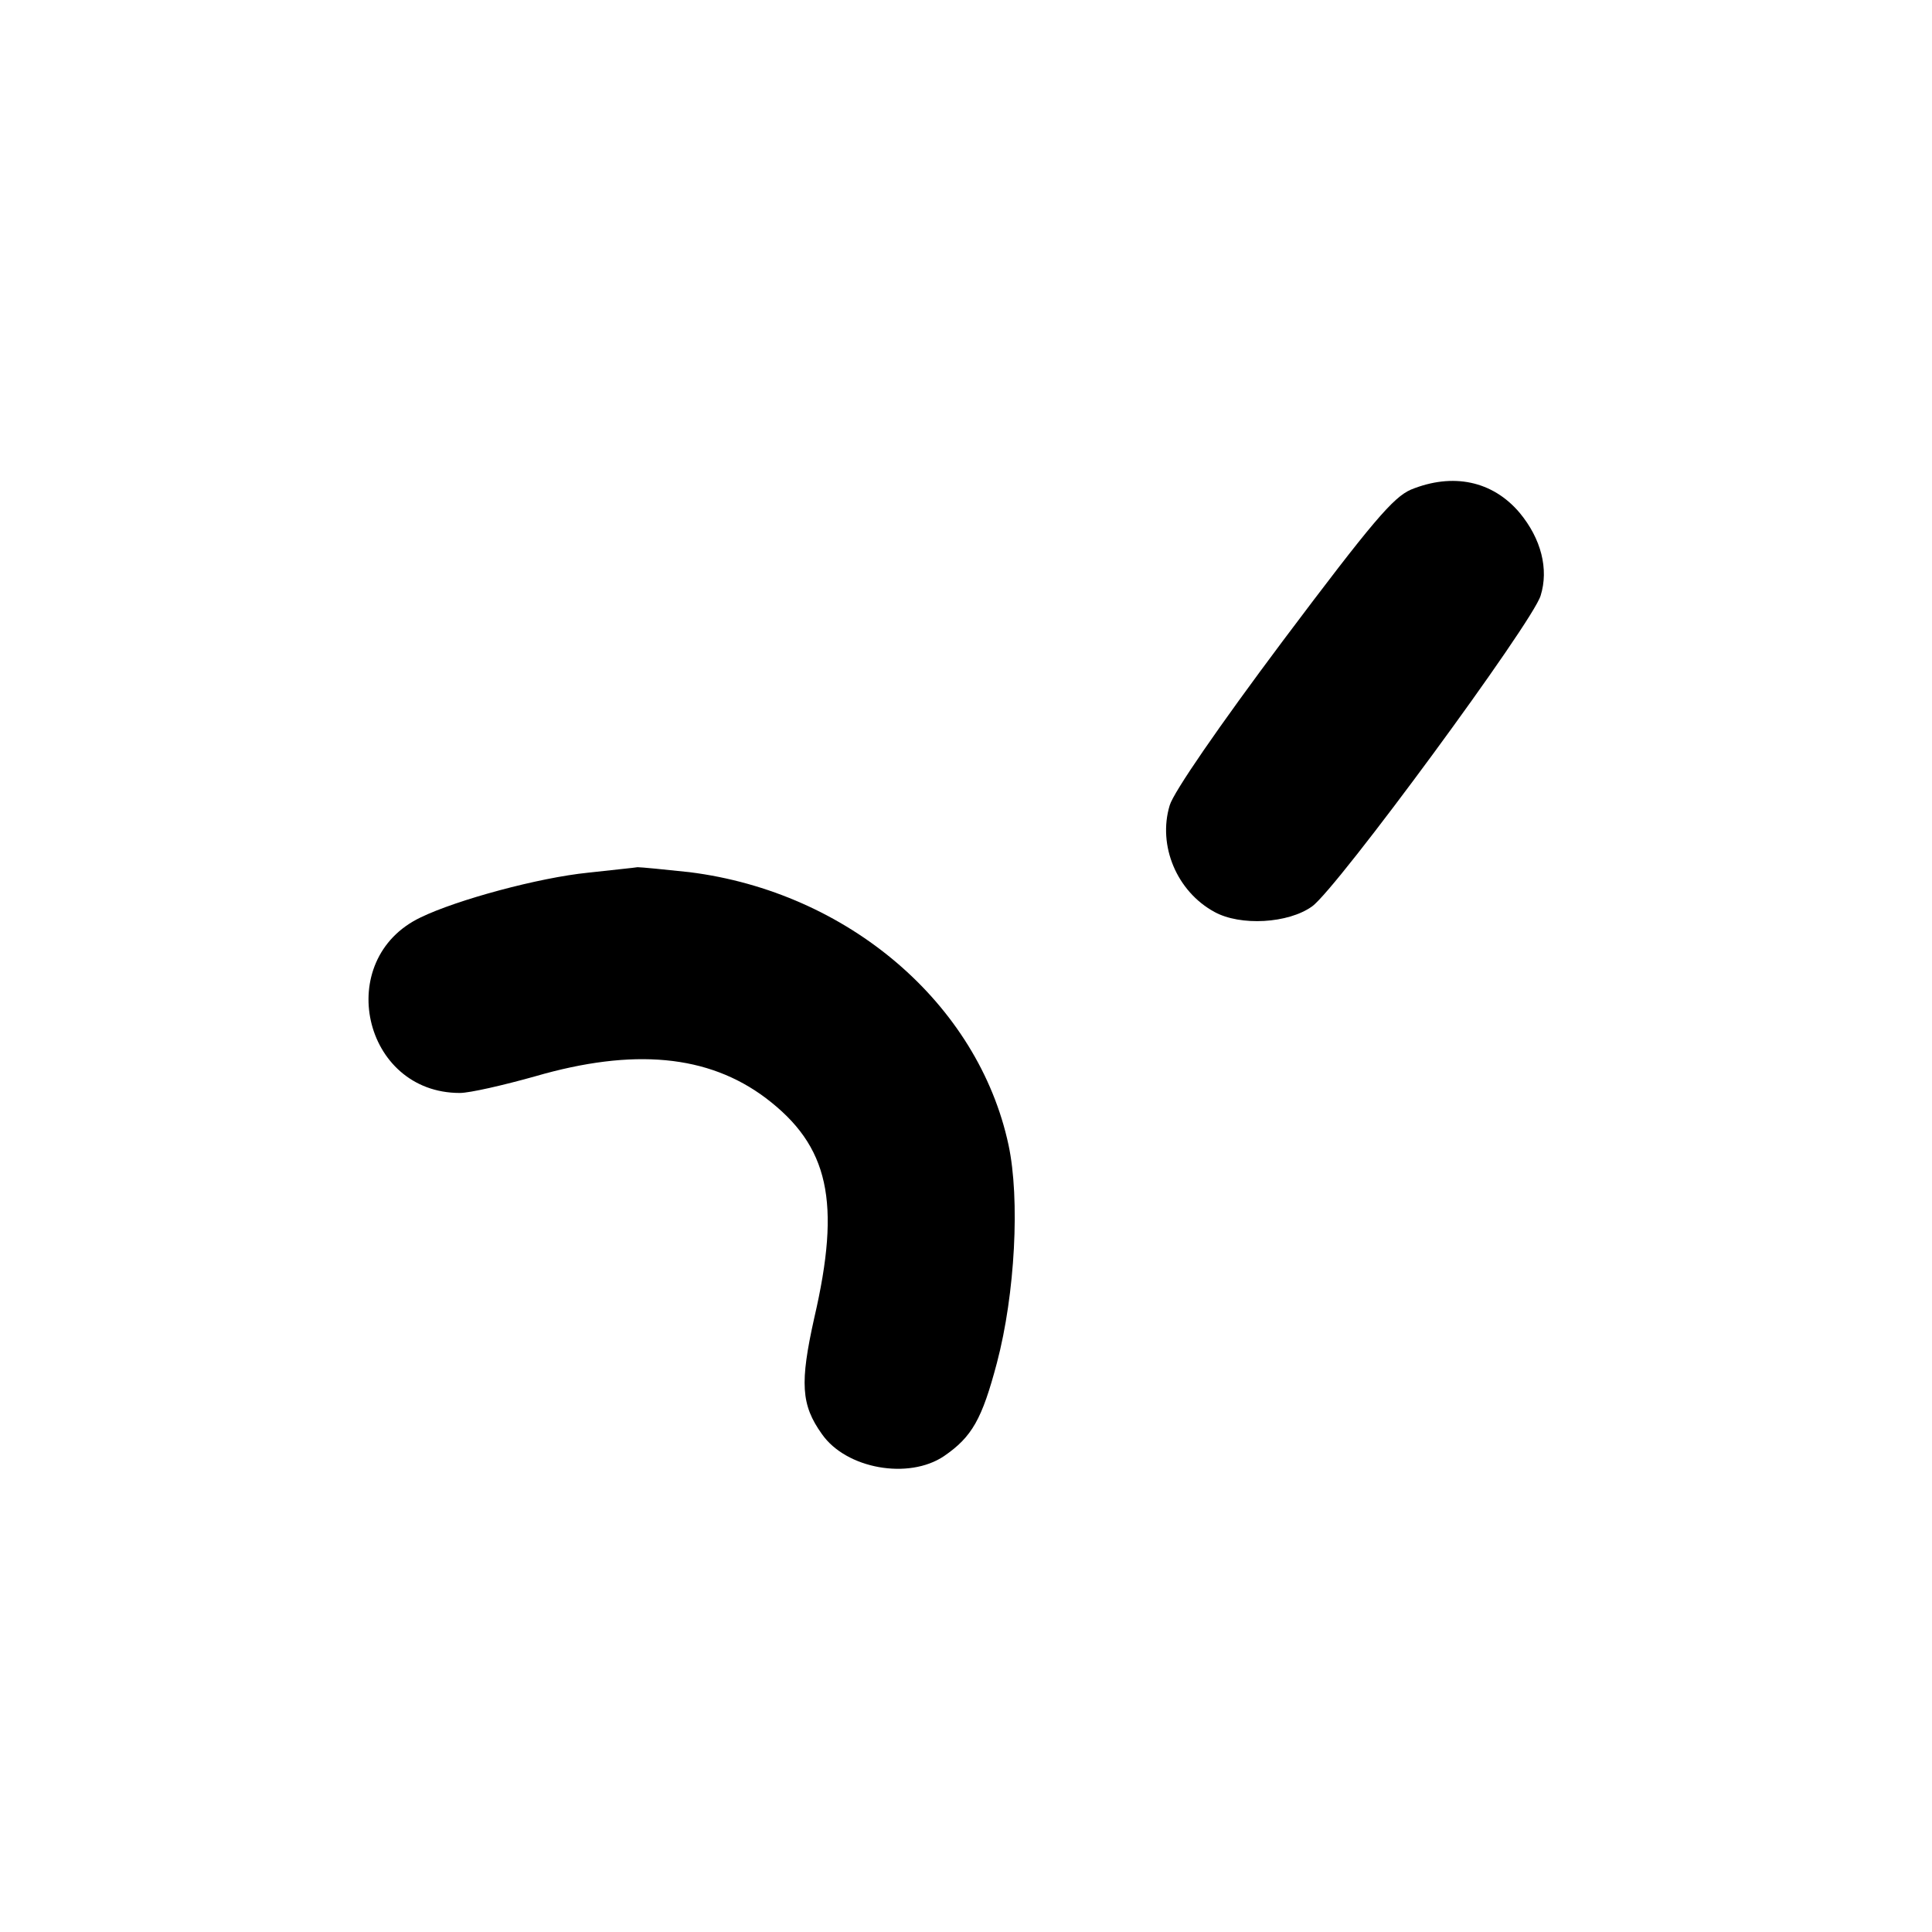
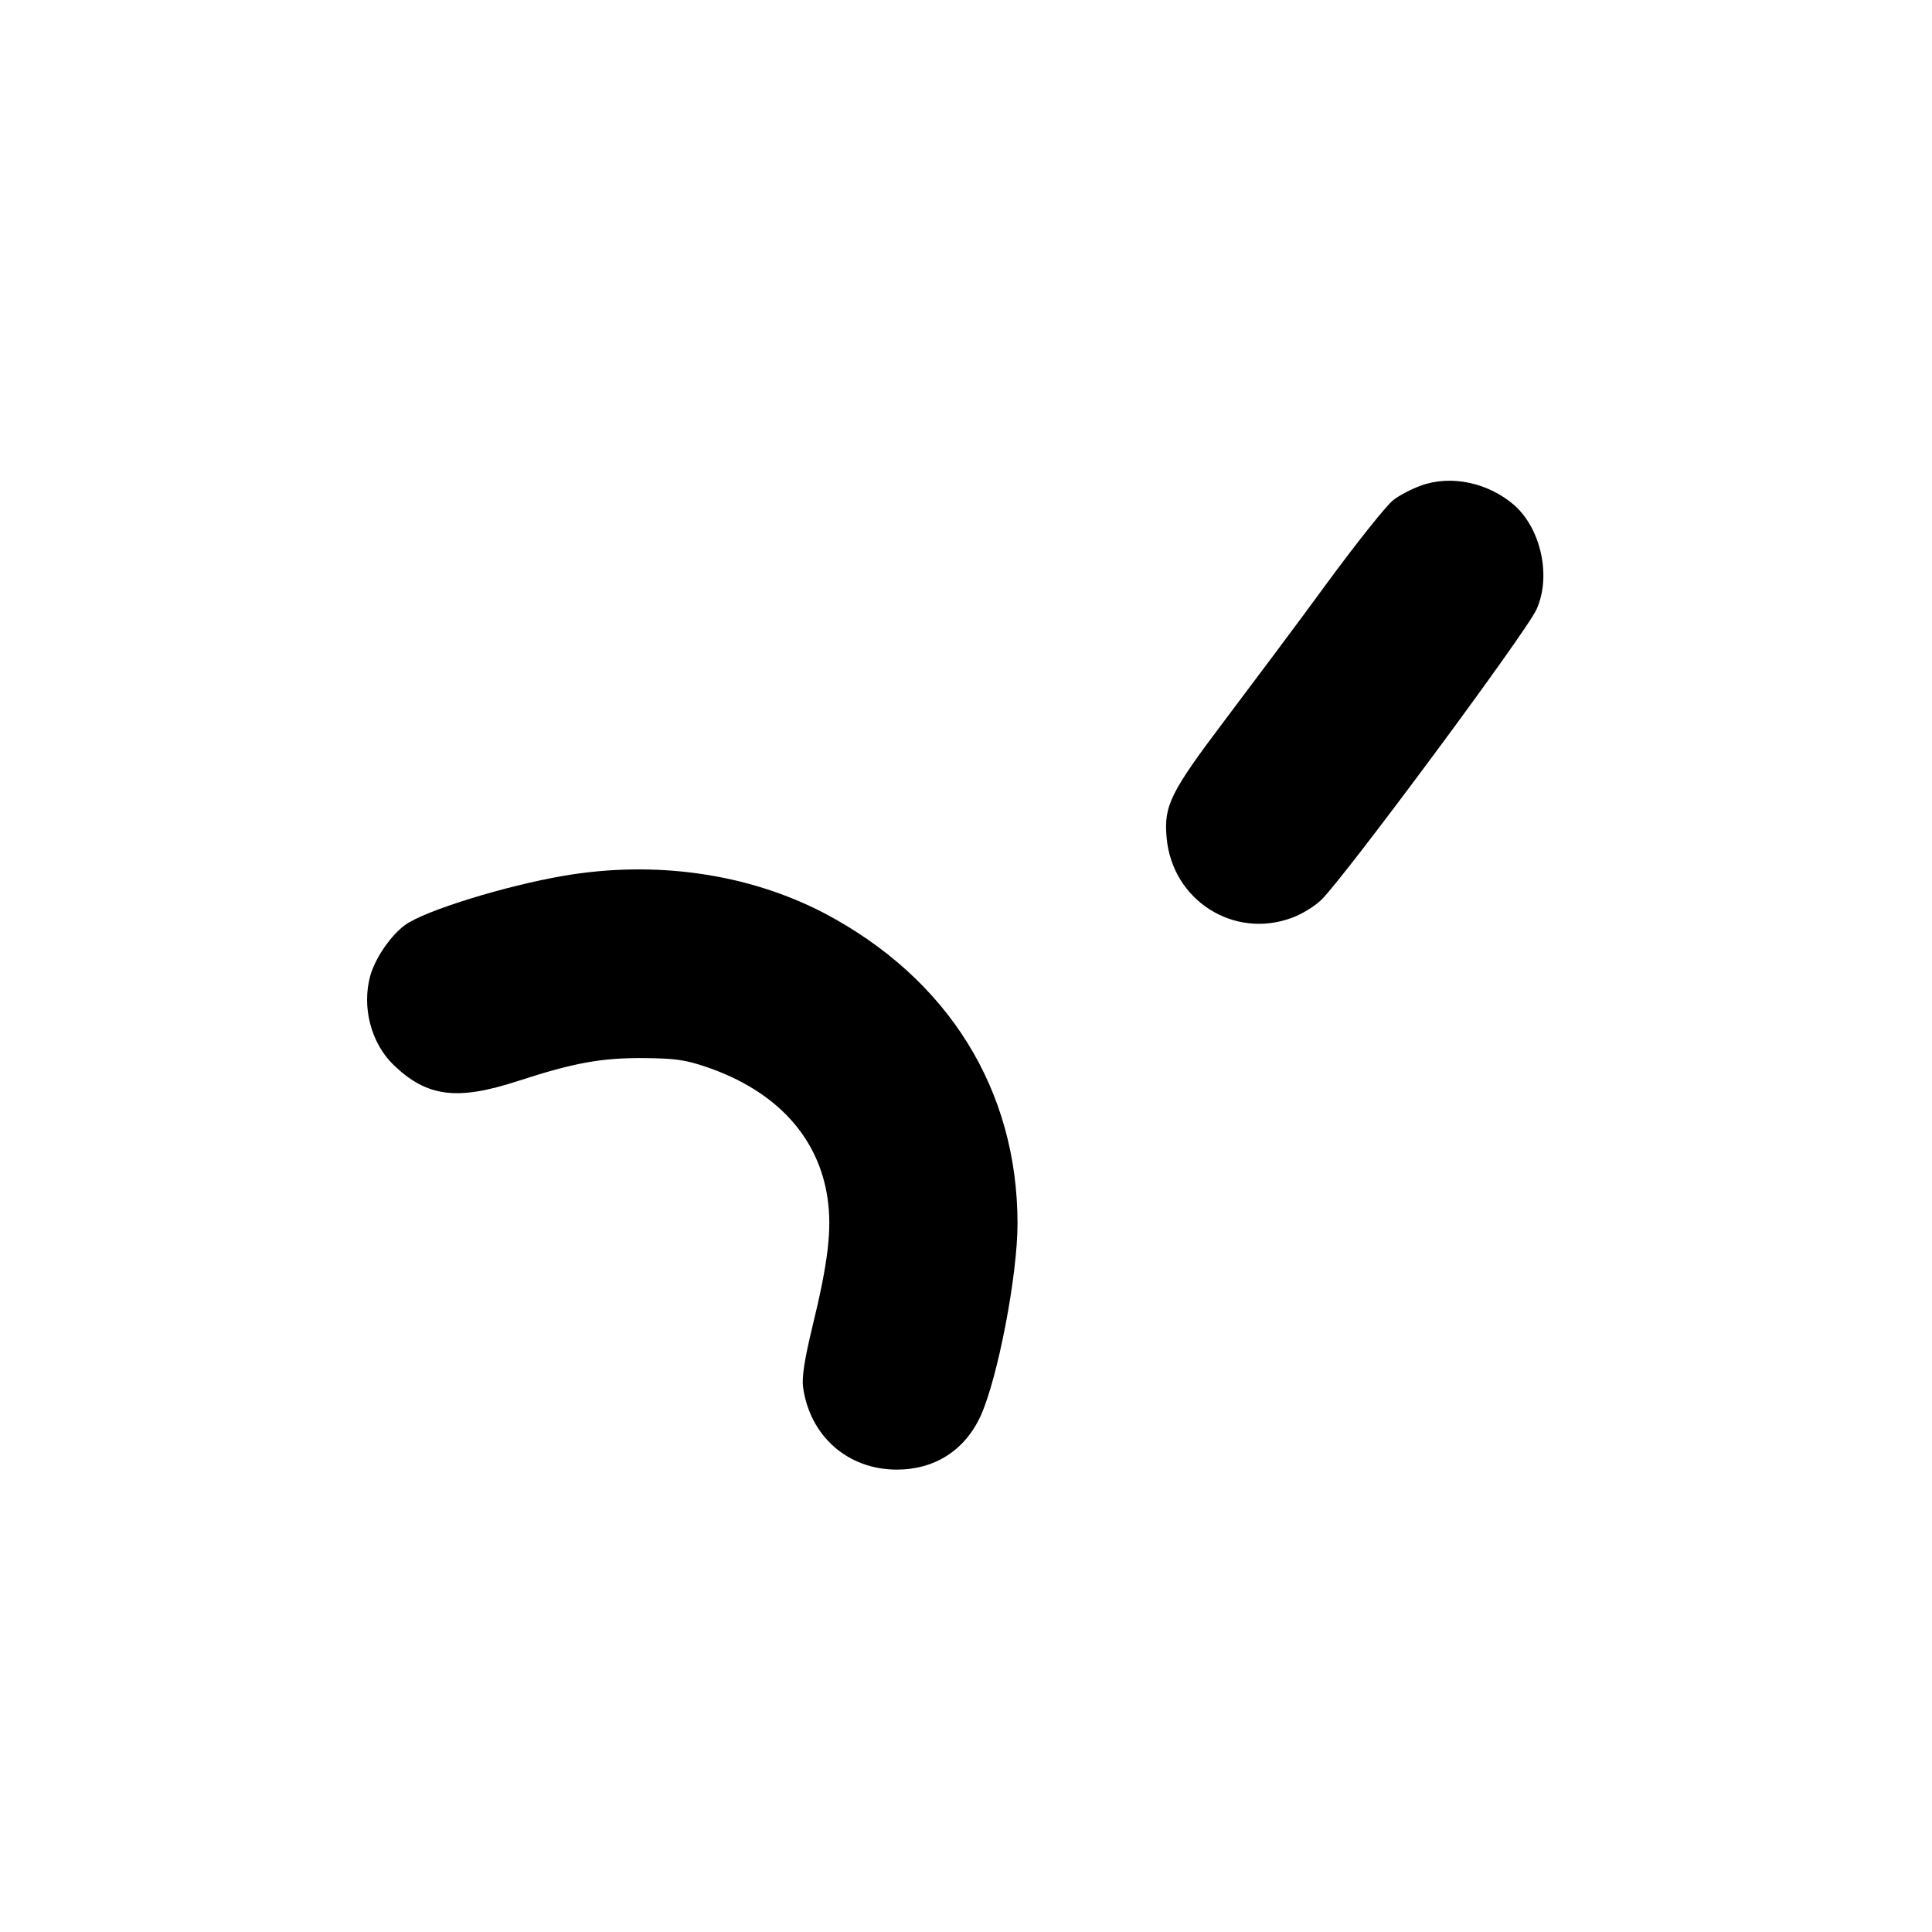
- <svg xmlns="http://www.w3.org/2000/svg" version="1.0" width="350pt" height="350pt" viewBox="0 0 350 350" preserveAspectRatio="xMidYMid meet">
-   <g transform="translate(0,350) scale(0.1,-0.1)" fill="#000000" stroke="none">
-     <path d="M2556 2613 c-32 -14 -69 -57 -232 -274 -116 -155 -198 -274 -205 -298 -22 -73 13 -156 81 -193 47 -26 134 -21 177 10 45 32 400 515 414 563 15 48 1 103 -38 150 -49 58 -121 73 -197 42z" />
-     <path d="M1065 1919 c-89 -9 -237 -49 -303 -81 -159 -76 -105 -318 71 -318 18 0 79 14 136 30 179 52 314 39 418 -39 115 -87 137 -188 88 -399 -26 -117 -24 -157 14 -210 44 -63 157 -83 221 -40 51 35 69 67 96 169 33 125 42 297 21 395 -55 256 -291 458 -578 494 -46 5 -88 9 -94 9 -5 -1 -46 -5 -90 -10z" />
+ <svg xmlns="http://www.w3.org/2000/svg" version="1.0" width="600pt" height="600pt" viewBox="0 0 600 600" preserveAspectRatio="xMidYMid meet">
+   <g transform="translate(0,600) scale(0.1,-0.1)" fill="#000000" stroke="none">
+     <path d="M4413 4492 c-28 -10 -67 -30 -86 -45 -20 -15 -111 -129 -203 -254 -92 -126 -236 -318 -319 -428 -170 -225 -191 -267 -182 -366 17 -195 209 -317 390 -249 30 11 71 36 91 56 71 69 638 833 668 902 46 102 14 249 -69 323 -81 70 -196 95 -290 61z" />
+     <path d="M1750 3280 c-181 -31 -430 -108 -491 -152 -45 -32 -94 -104 -109 -158 -27 -97 2 -209 72 -277 104 -100 197 -112 387 -50 175 57 260 72 391 71 98 -1 127 -5 195 -28 216 -74 347 -217 375 -407 14 -96 2 -199 -47 -399 -25 -104 -33 -157 -29 -188 21 -152 139 -256 291 -256 118 0 212 60 261 168 53 118 114 435 114 596 0 415 -215 761 -600 964 -236 123 -524 165 -810 116z" />
  </g>
</svg>
